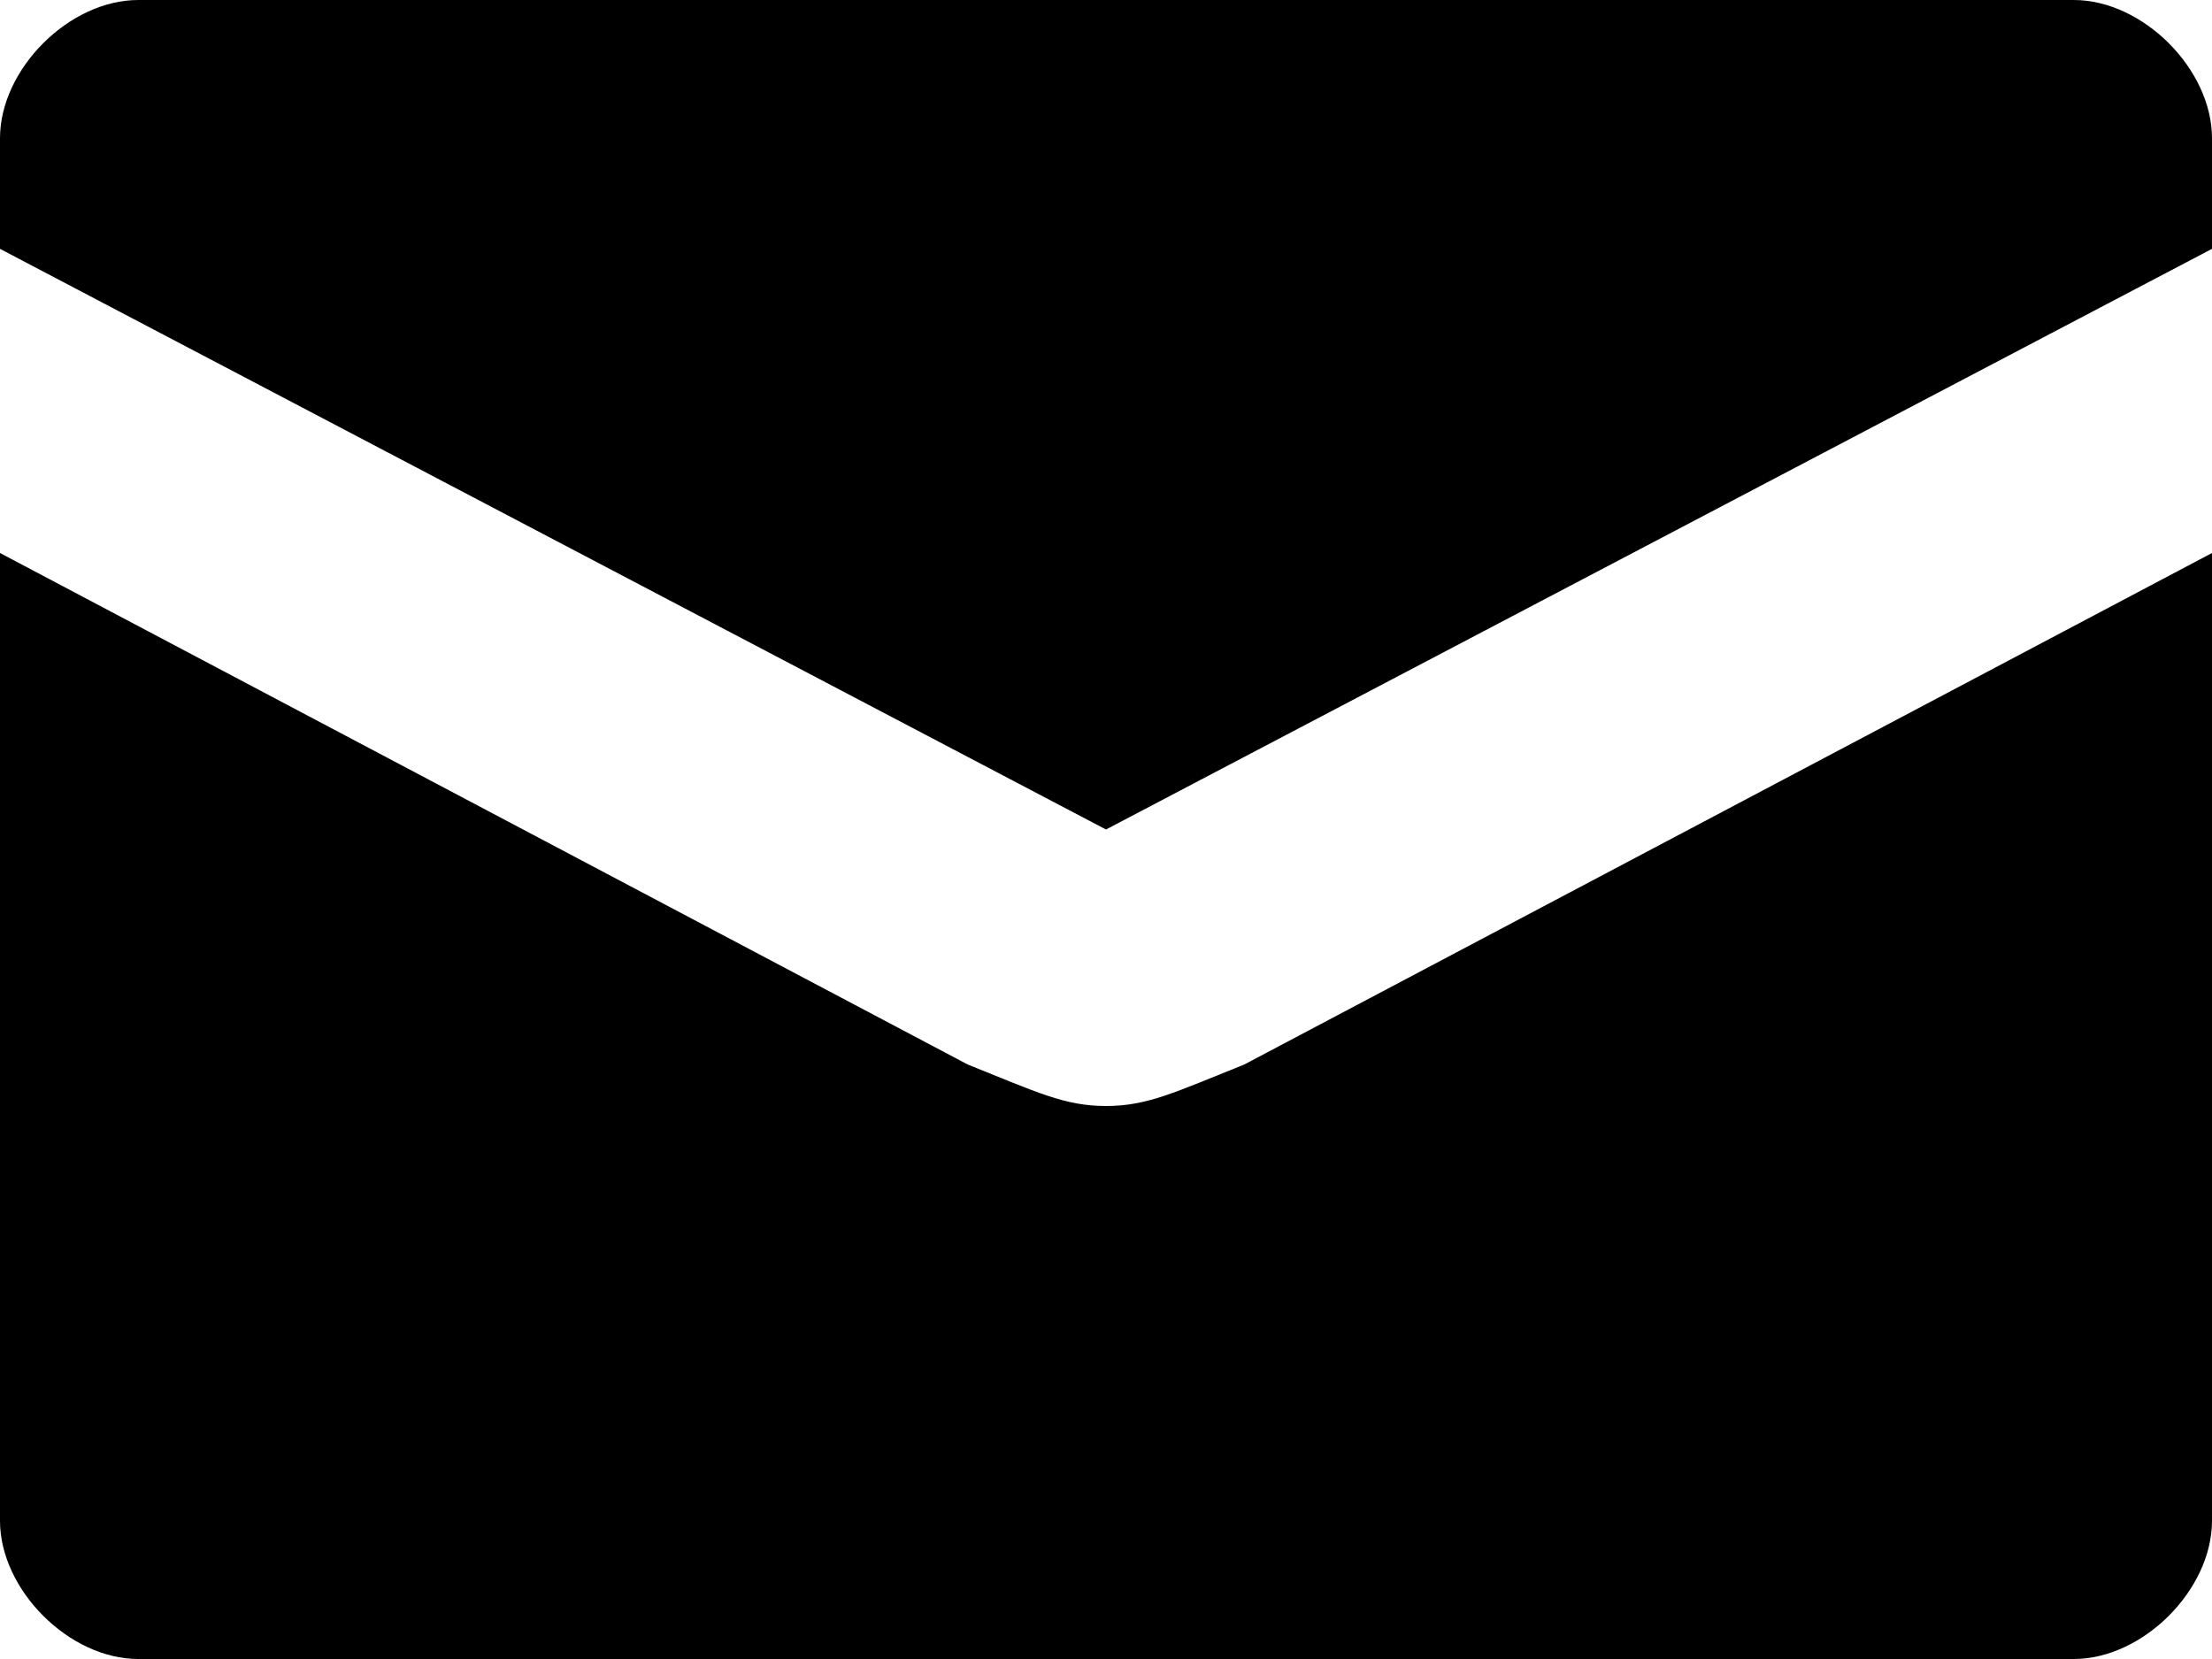
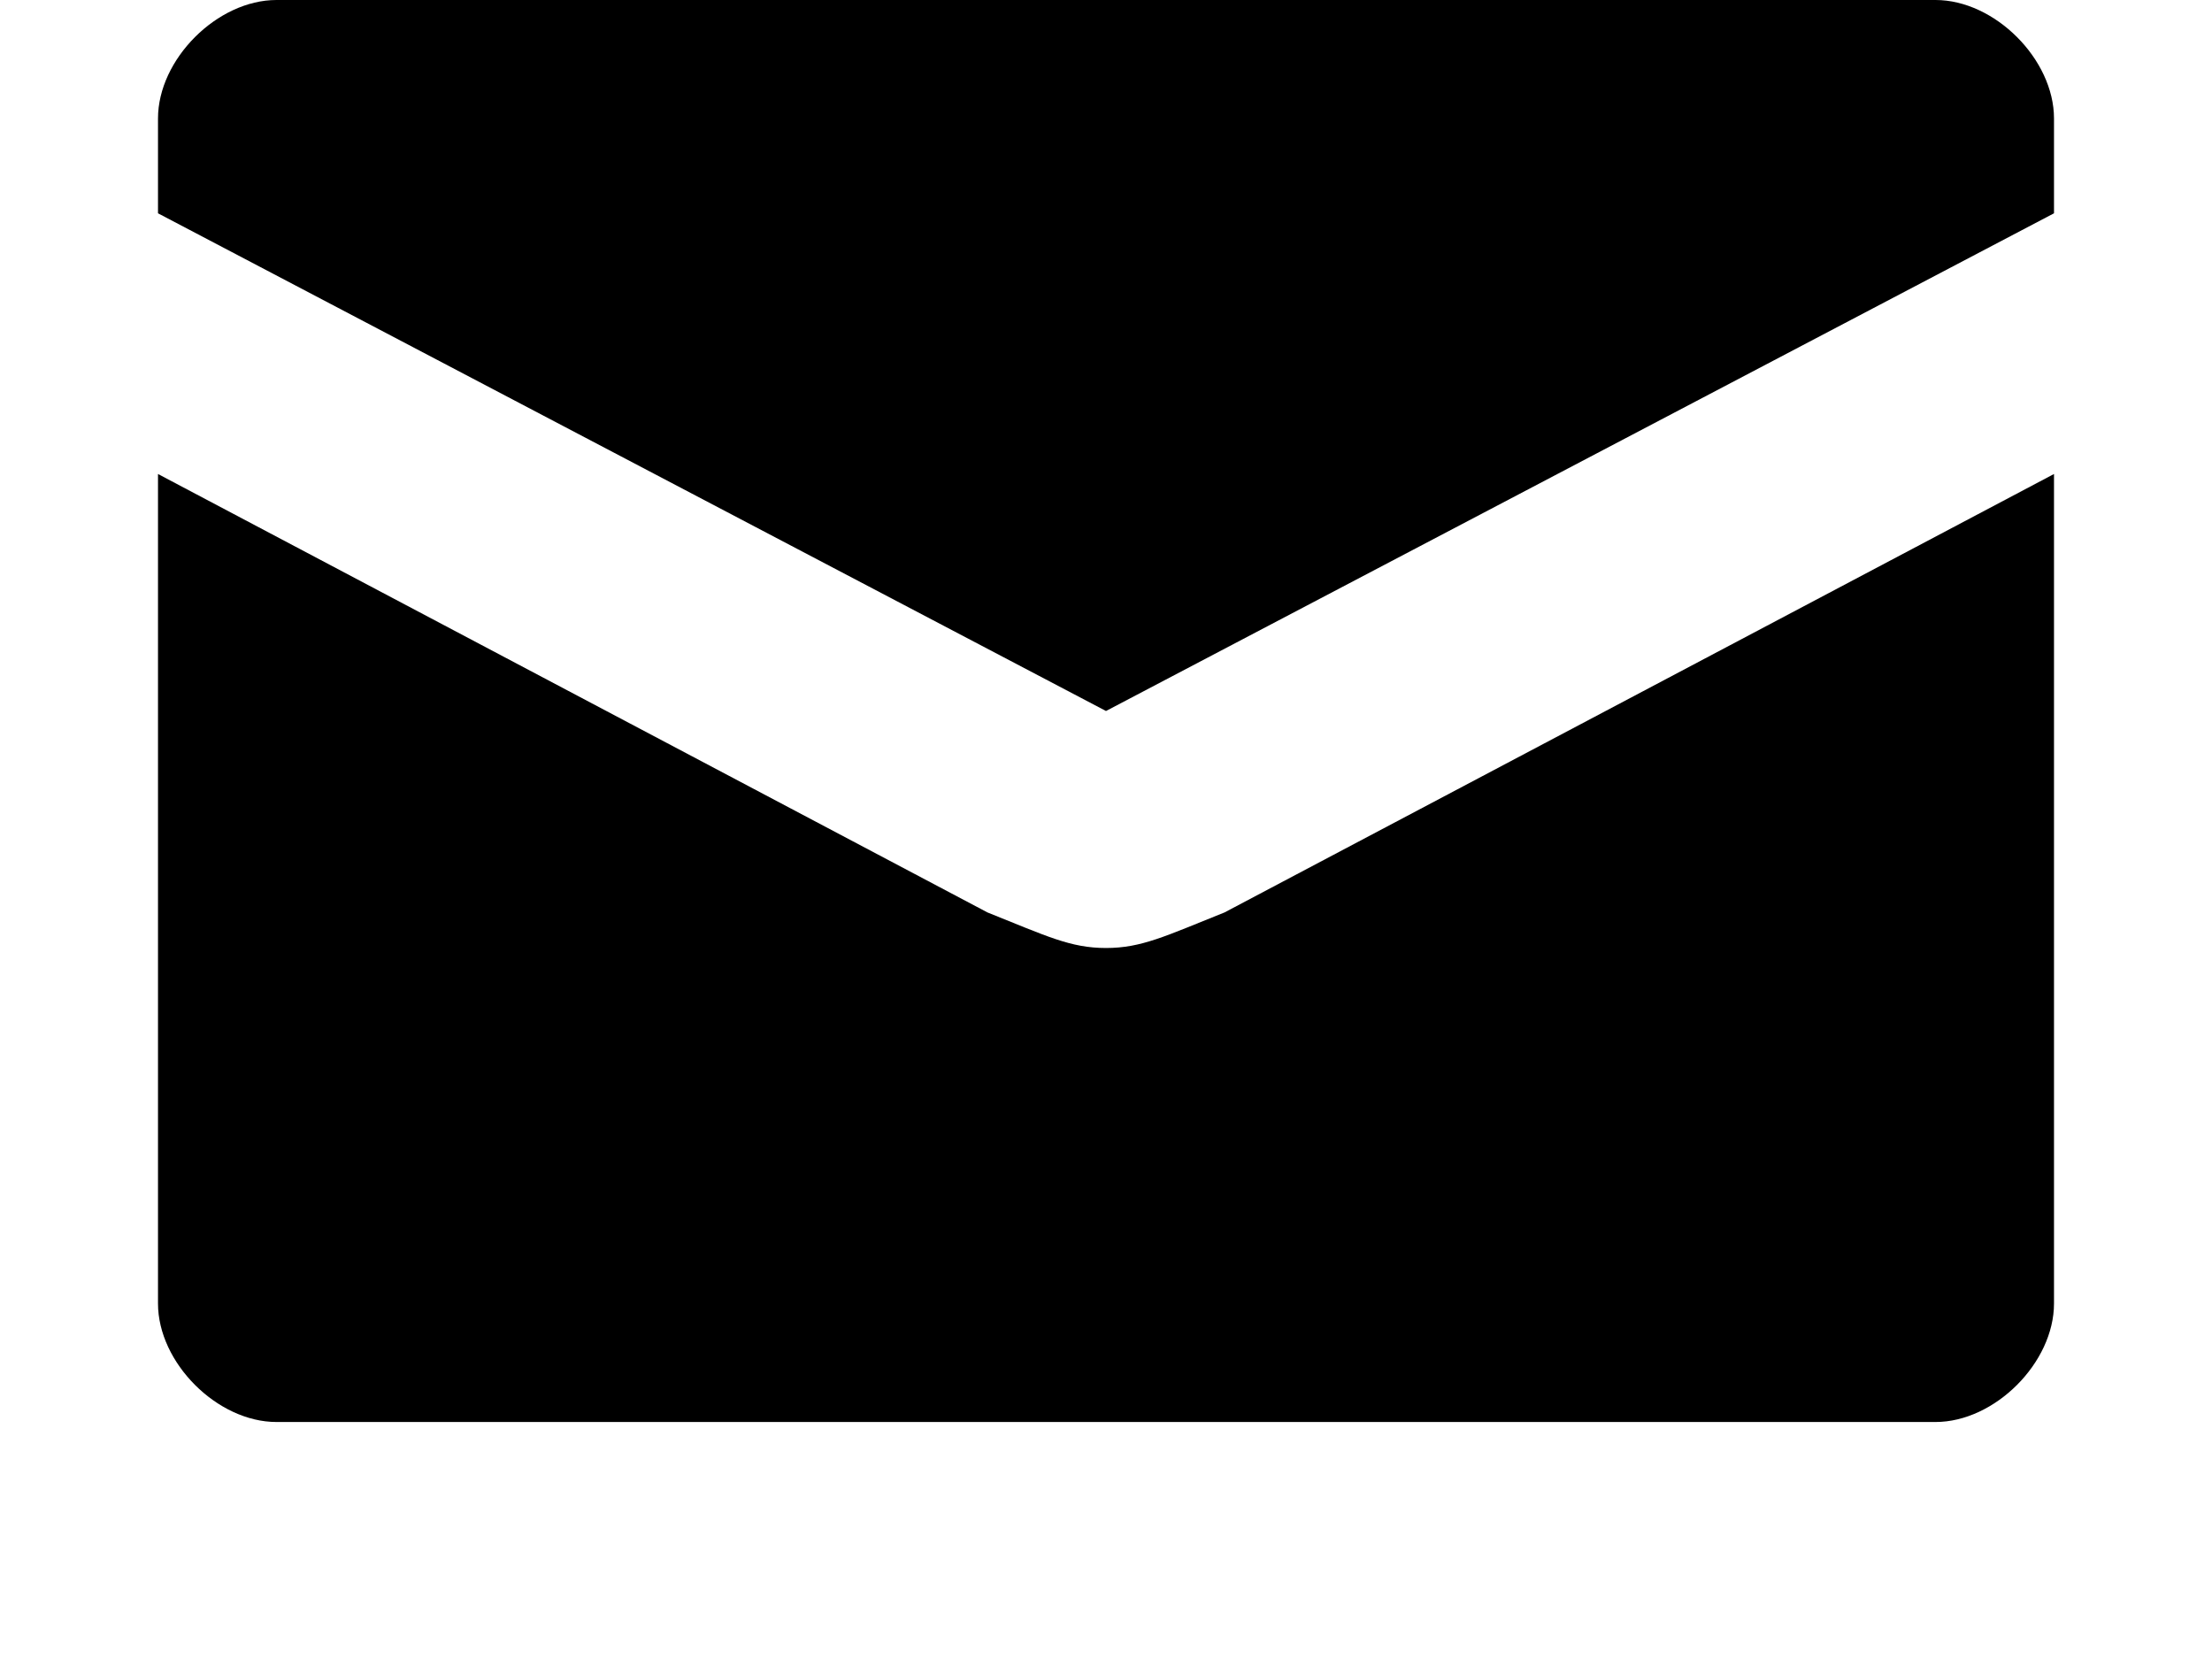
- <svg xmlns="http://www.w3.org/2000/svg" width="16" height="12" viewBox="0 0 16 12" fill="none">
+ <svg xmlns="http://www.w3.org/2000/svg" width="16" height="12" viewBox="0 0 16 14" fill="none">
  <path d="M8 8C7.7 8 7.5 7.9 7 7.7L0 4V11C0 11.5 0.5 12 1 12H15C15.5 12 16 11.5 16 11V4L9 7.7C8.5 7.9 8.3 8 8 8ZM15 0H1C0.5 0 0 0.5 0 1V1.8L8 6L16 1.8V1C16 0.5 15.5 0 15 0Z" fill="black" />
</svg>
